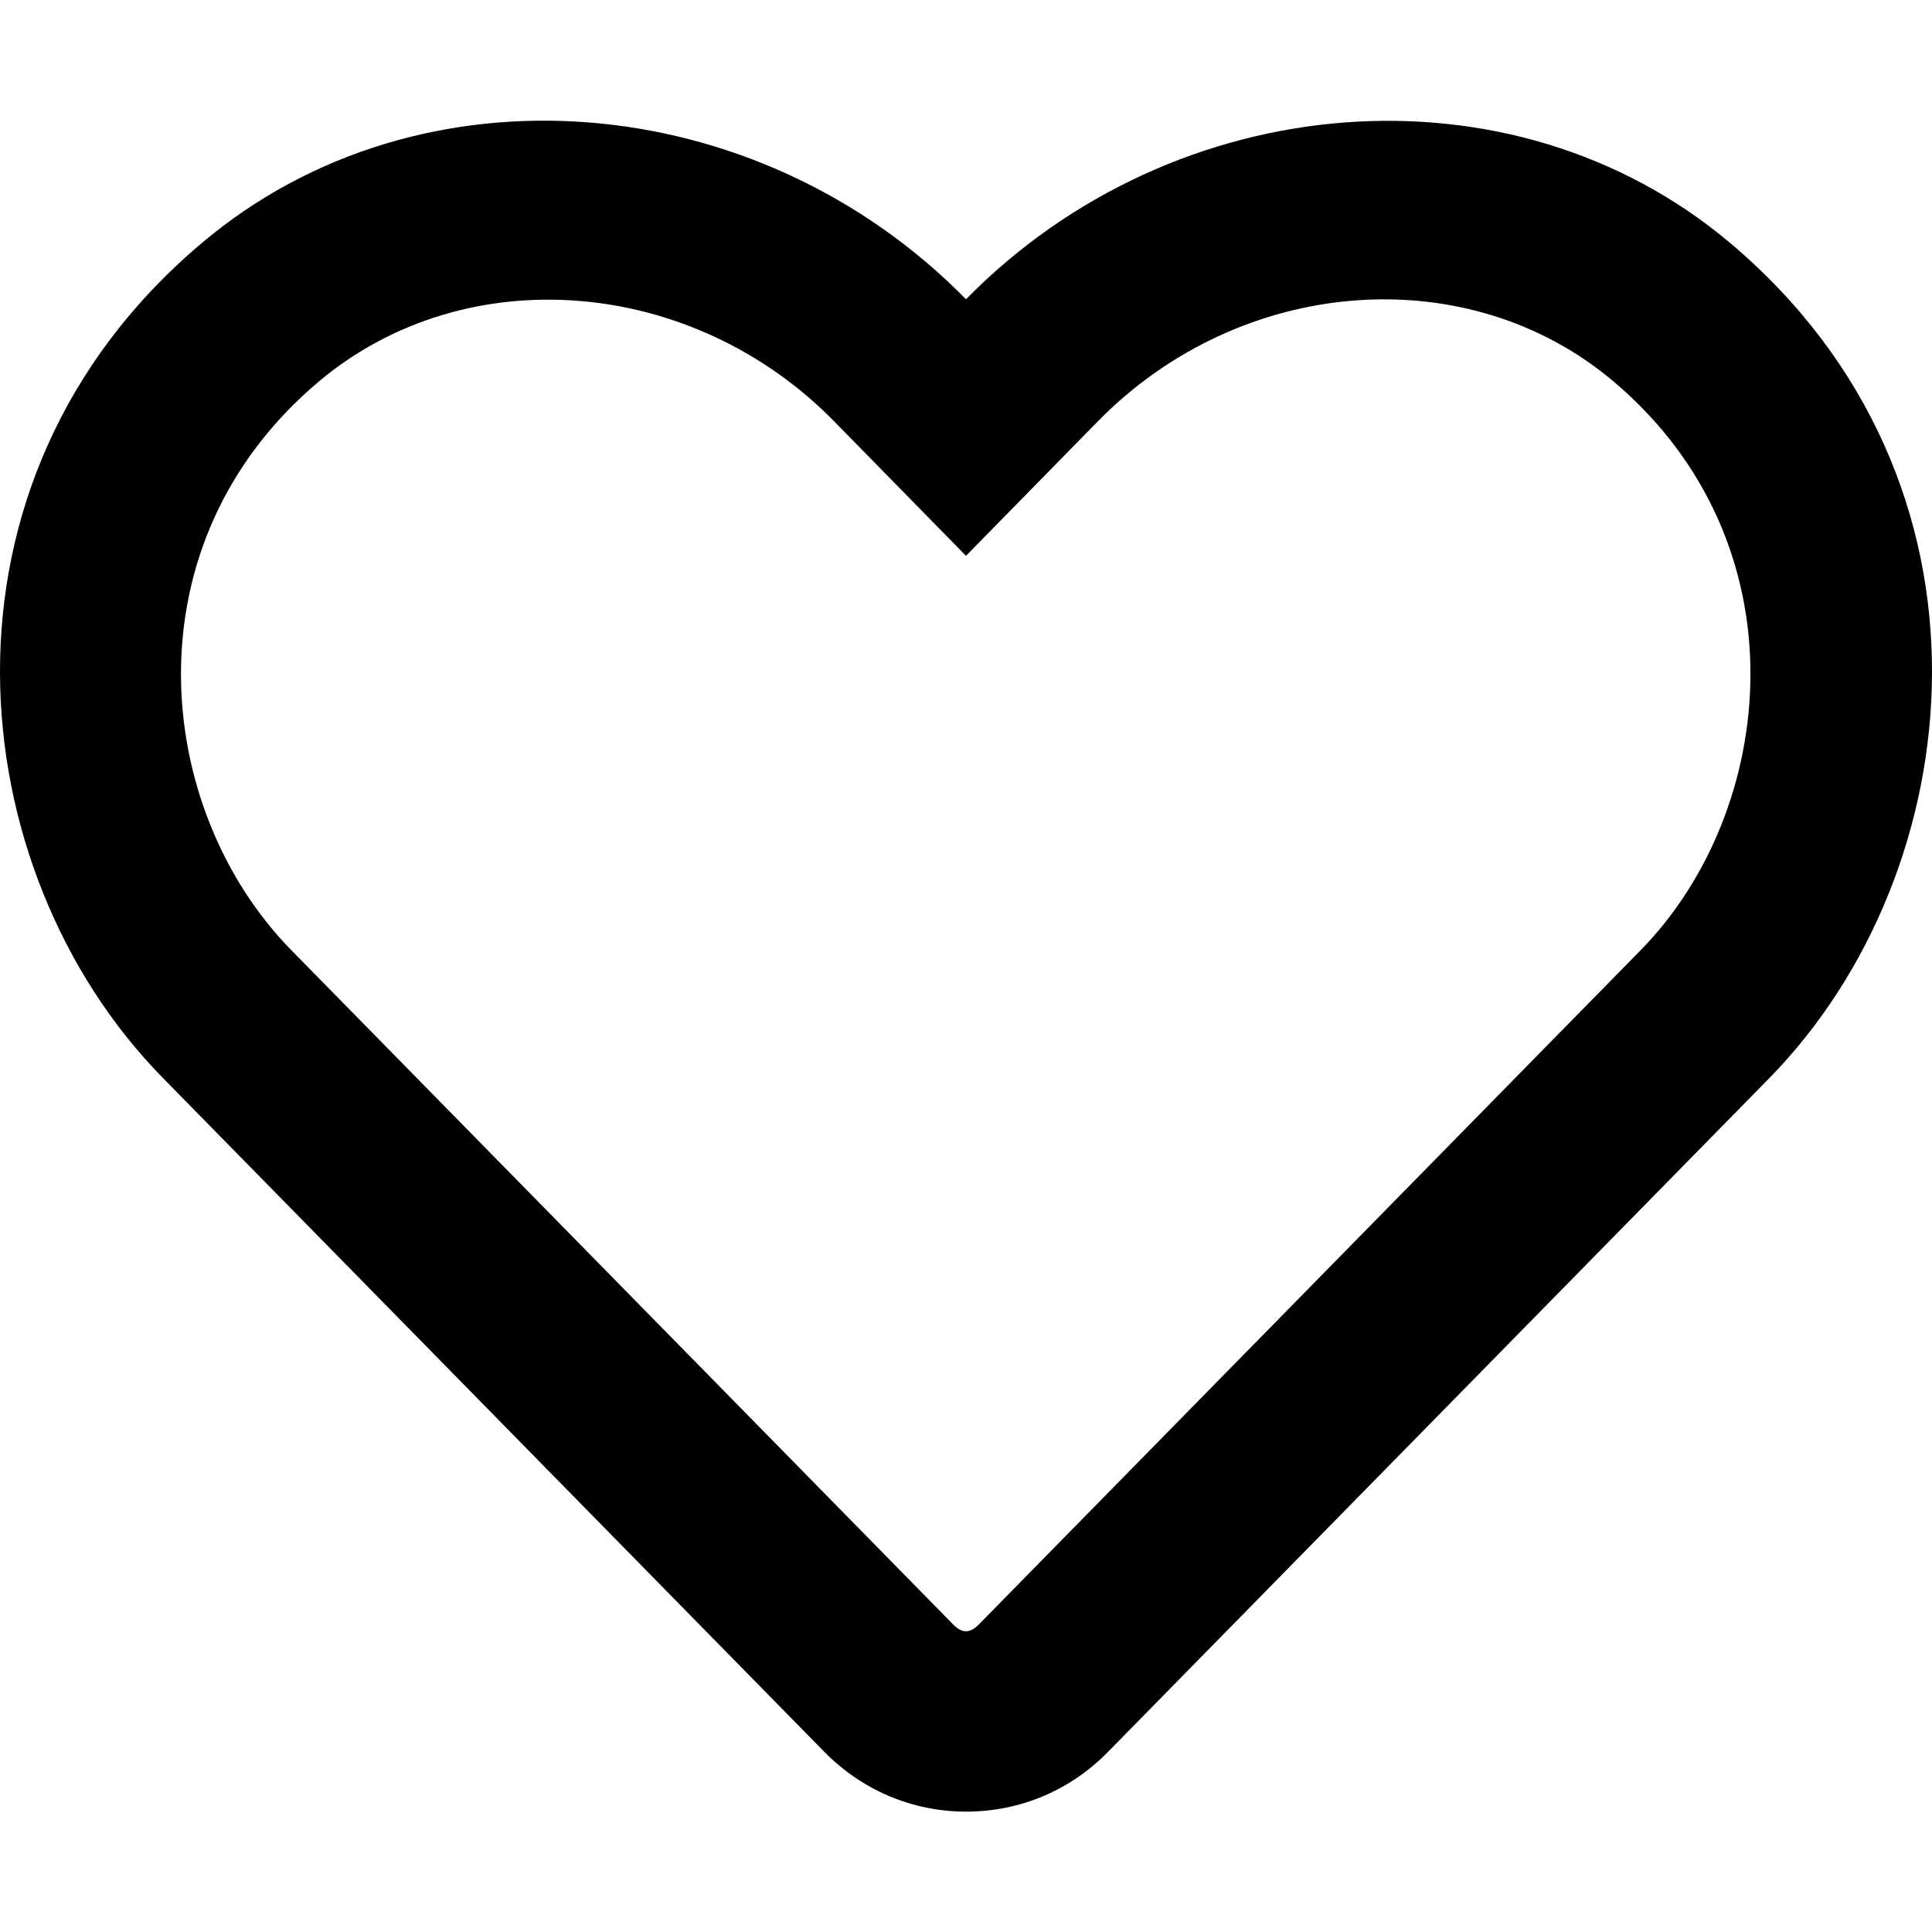
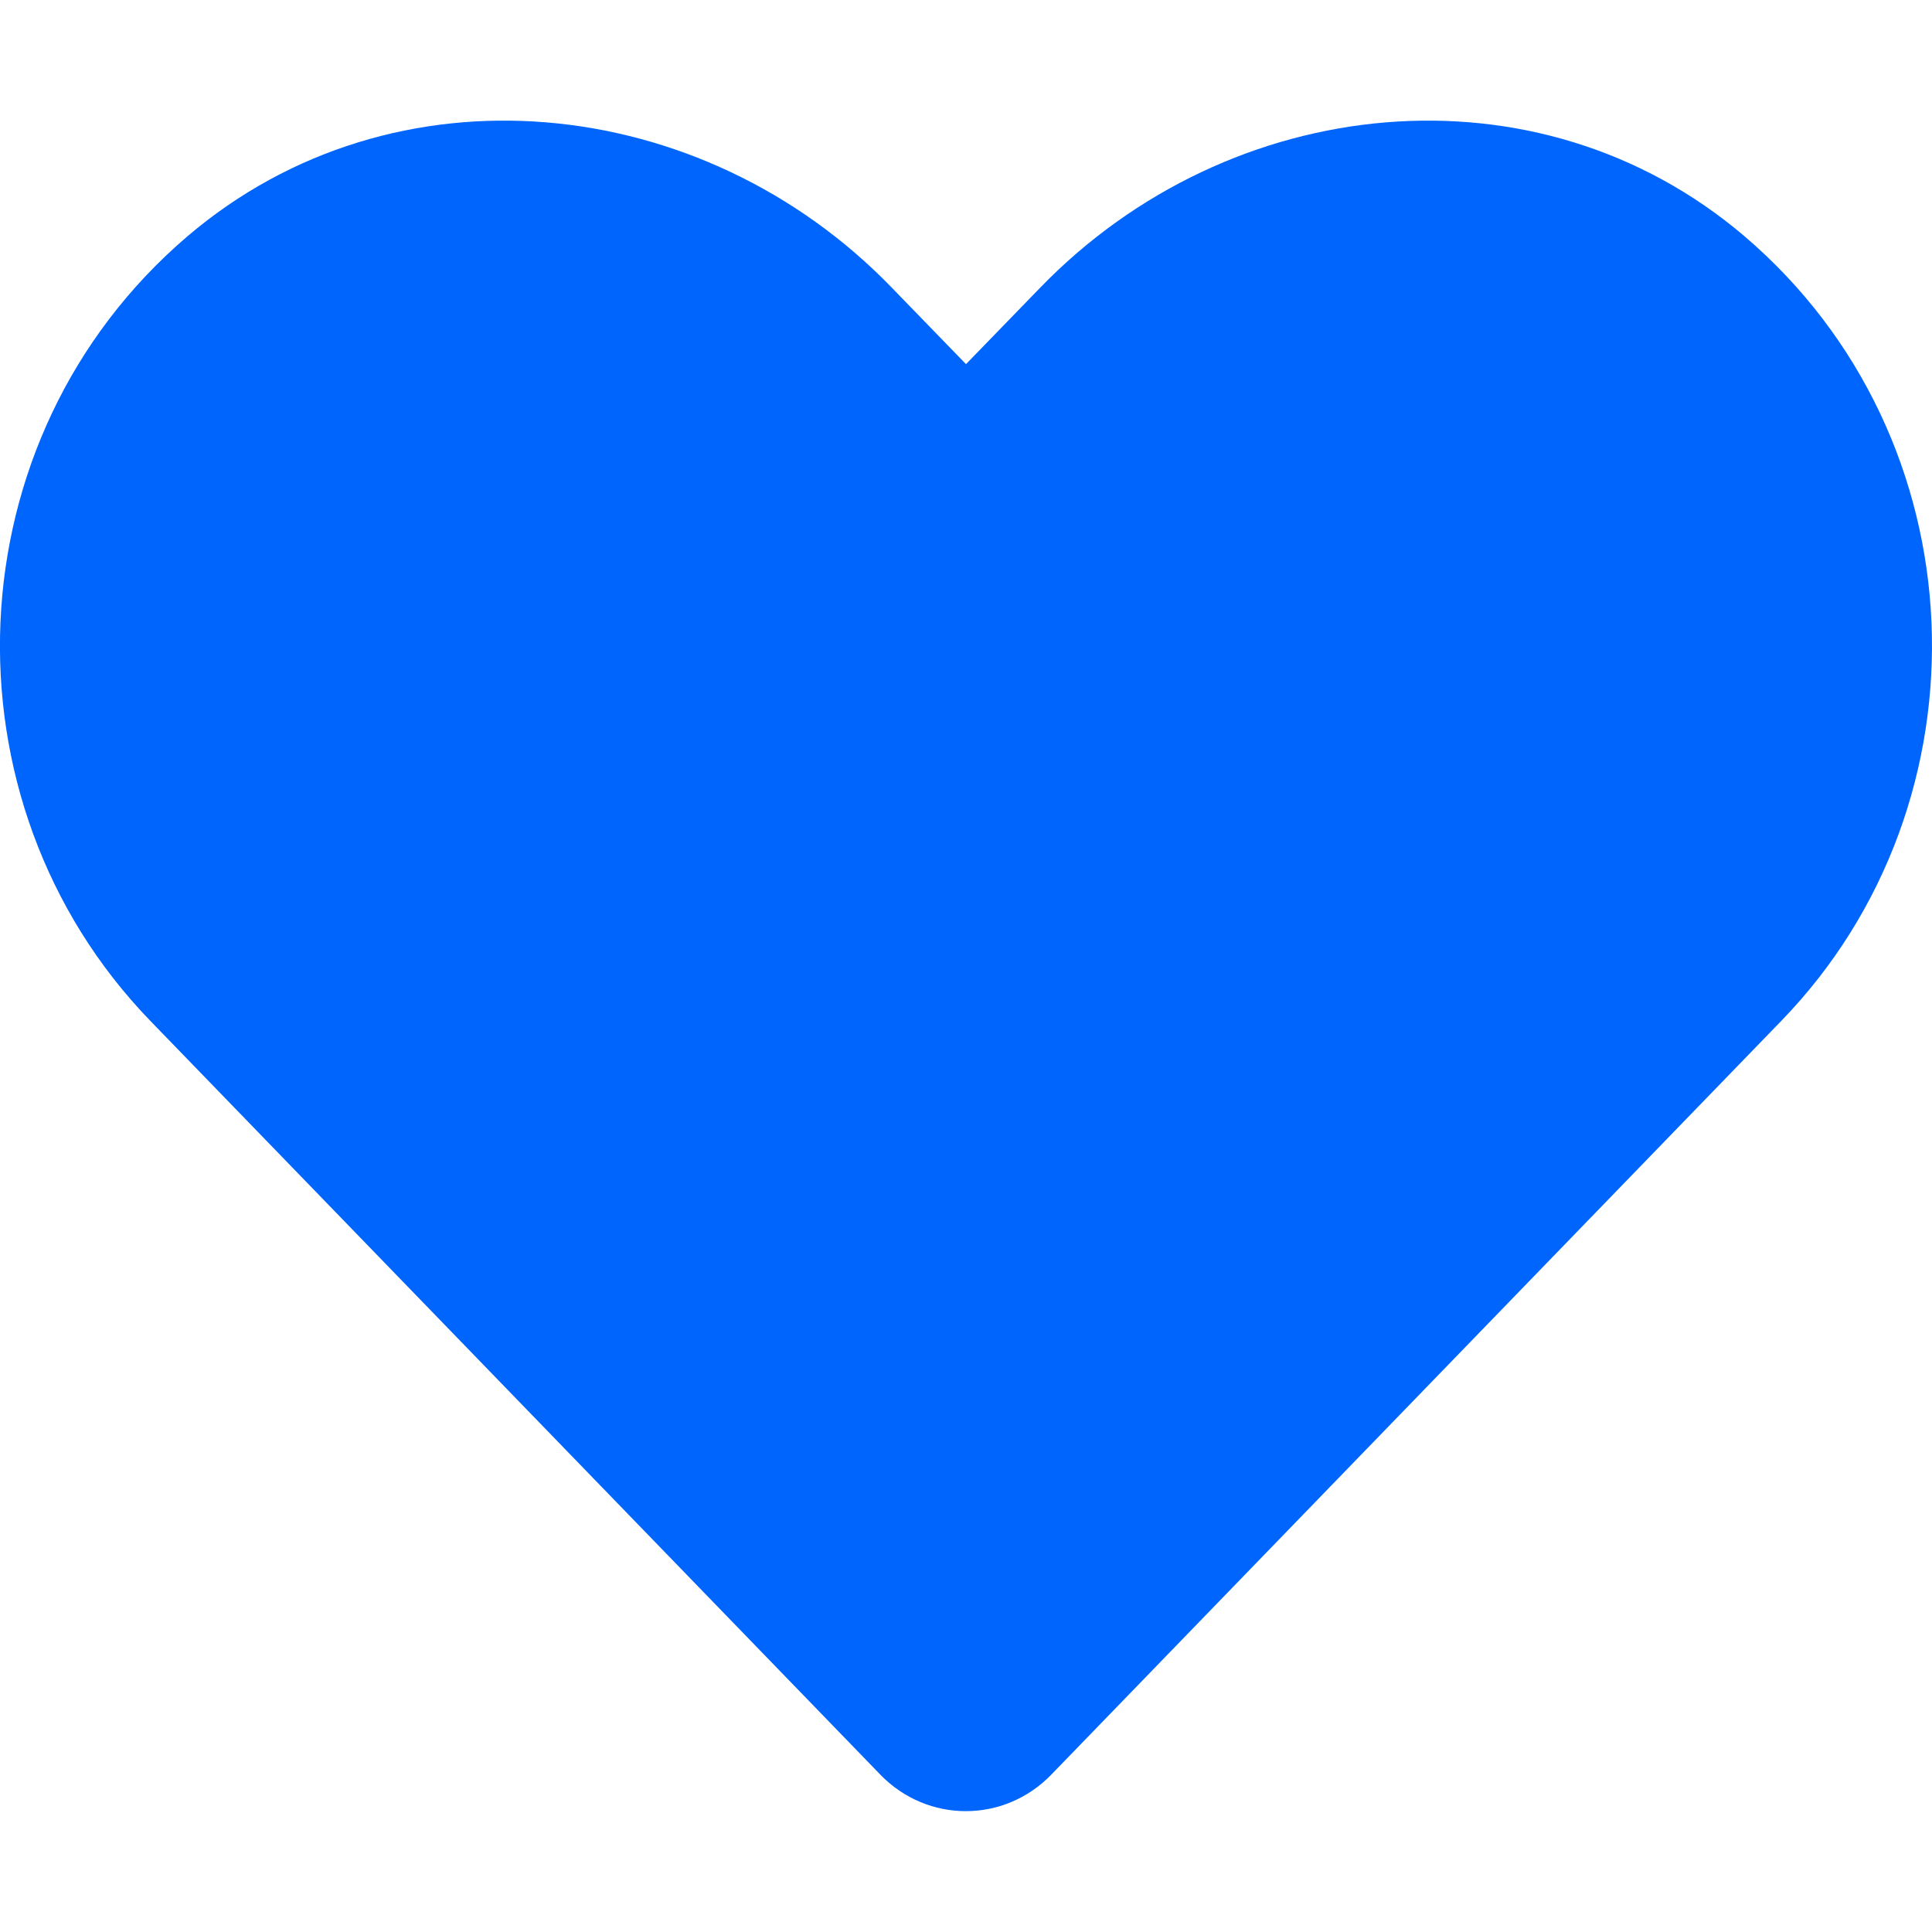
<svg xmlns="http://www.w3.org/2000/svg" viewBox="0 0 512 512">
-   <path d="M458.4 64.3C400.6 15.7 311.3 23 256 79.3 200.7 23 111.4 15.6 53.6 64.3-21.6 127.6-10.6 230.8 43 285.5l175.4 178.7c10 10.2 23.4 15.9 37.6 15.9 14.3 0 27.6-5.6 37.6-15.8L469 285.6c53.5-54.7 64.7-157.9-10.6-221.3zm-23.6 187.5L259.4 430.5c-2.4 2.4-4.4 2.4-6.8 0L77.2 251.8c-36.5-37.2-43.9-107.6 7.3-150.7 38.9-32.7 98.9-27.8 136.5 10.5l35 35.7 35-35.7c37.8-38.5 97.8-43.2 136.5-10.6 51.1 43.1 43.5 113.9 7.3 150.8z" />
+   <path fill="#0065FC" d="M462.3 62.6C407.5 15.9 326 24.3 275.7 76.2L256 96.5l-19.7-20.3C186.1 24.3 104.5 15.9 49.7 62.6c-62.8 53.6-66.1 149.8-9.9 207.9l193.5 199.8c12.5 12.9 32.8 12.9 45.3 0l193.5-199.8c56.3-58.1 53-154.3-9.8-207.9z" />
</svg>
